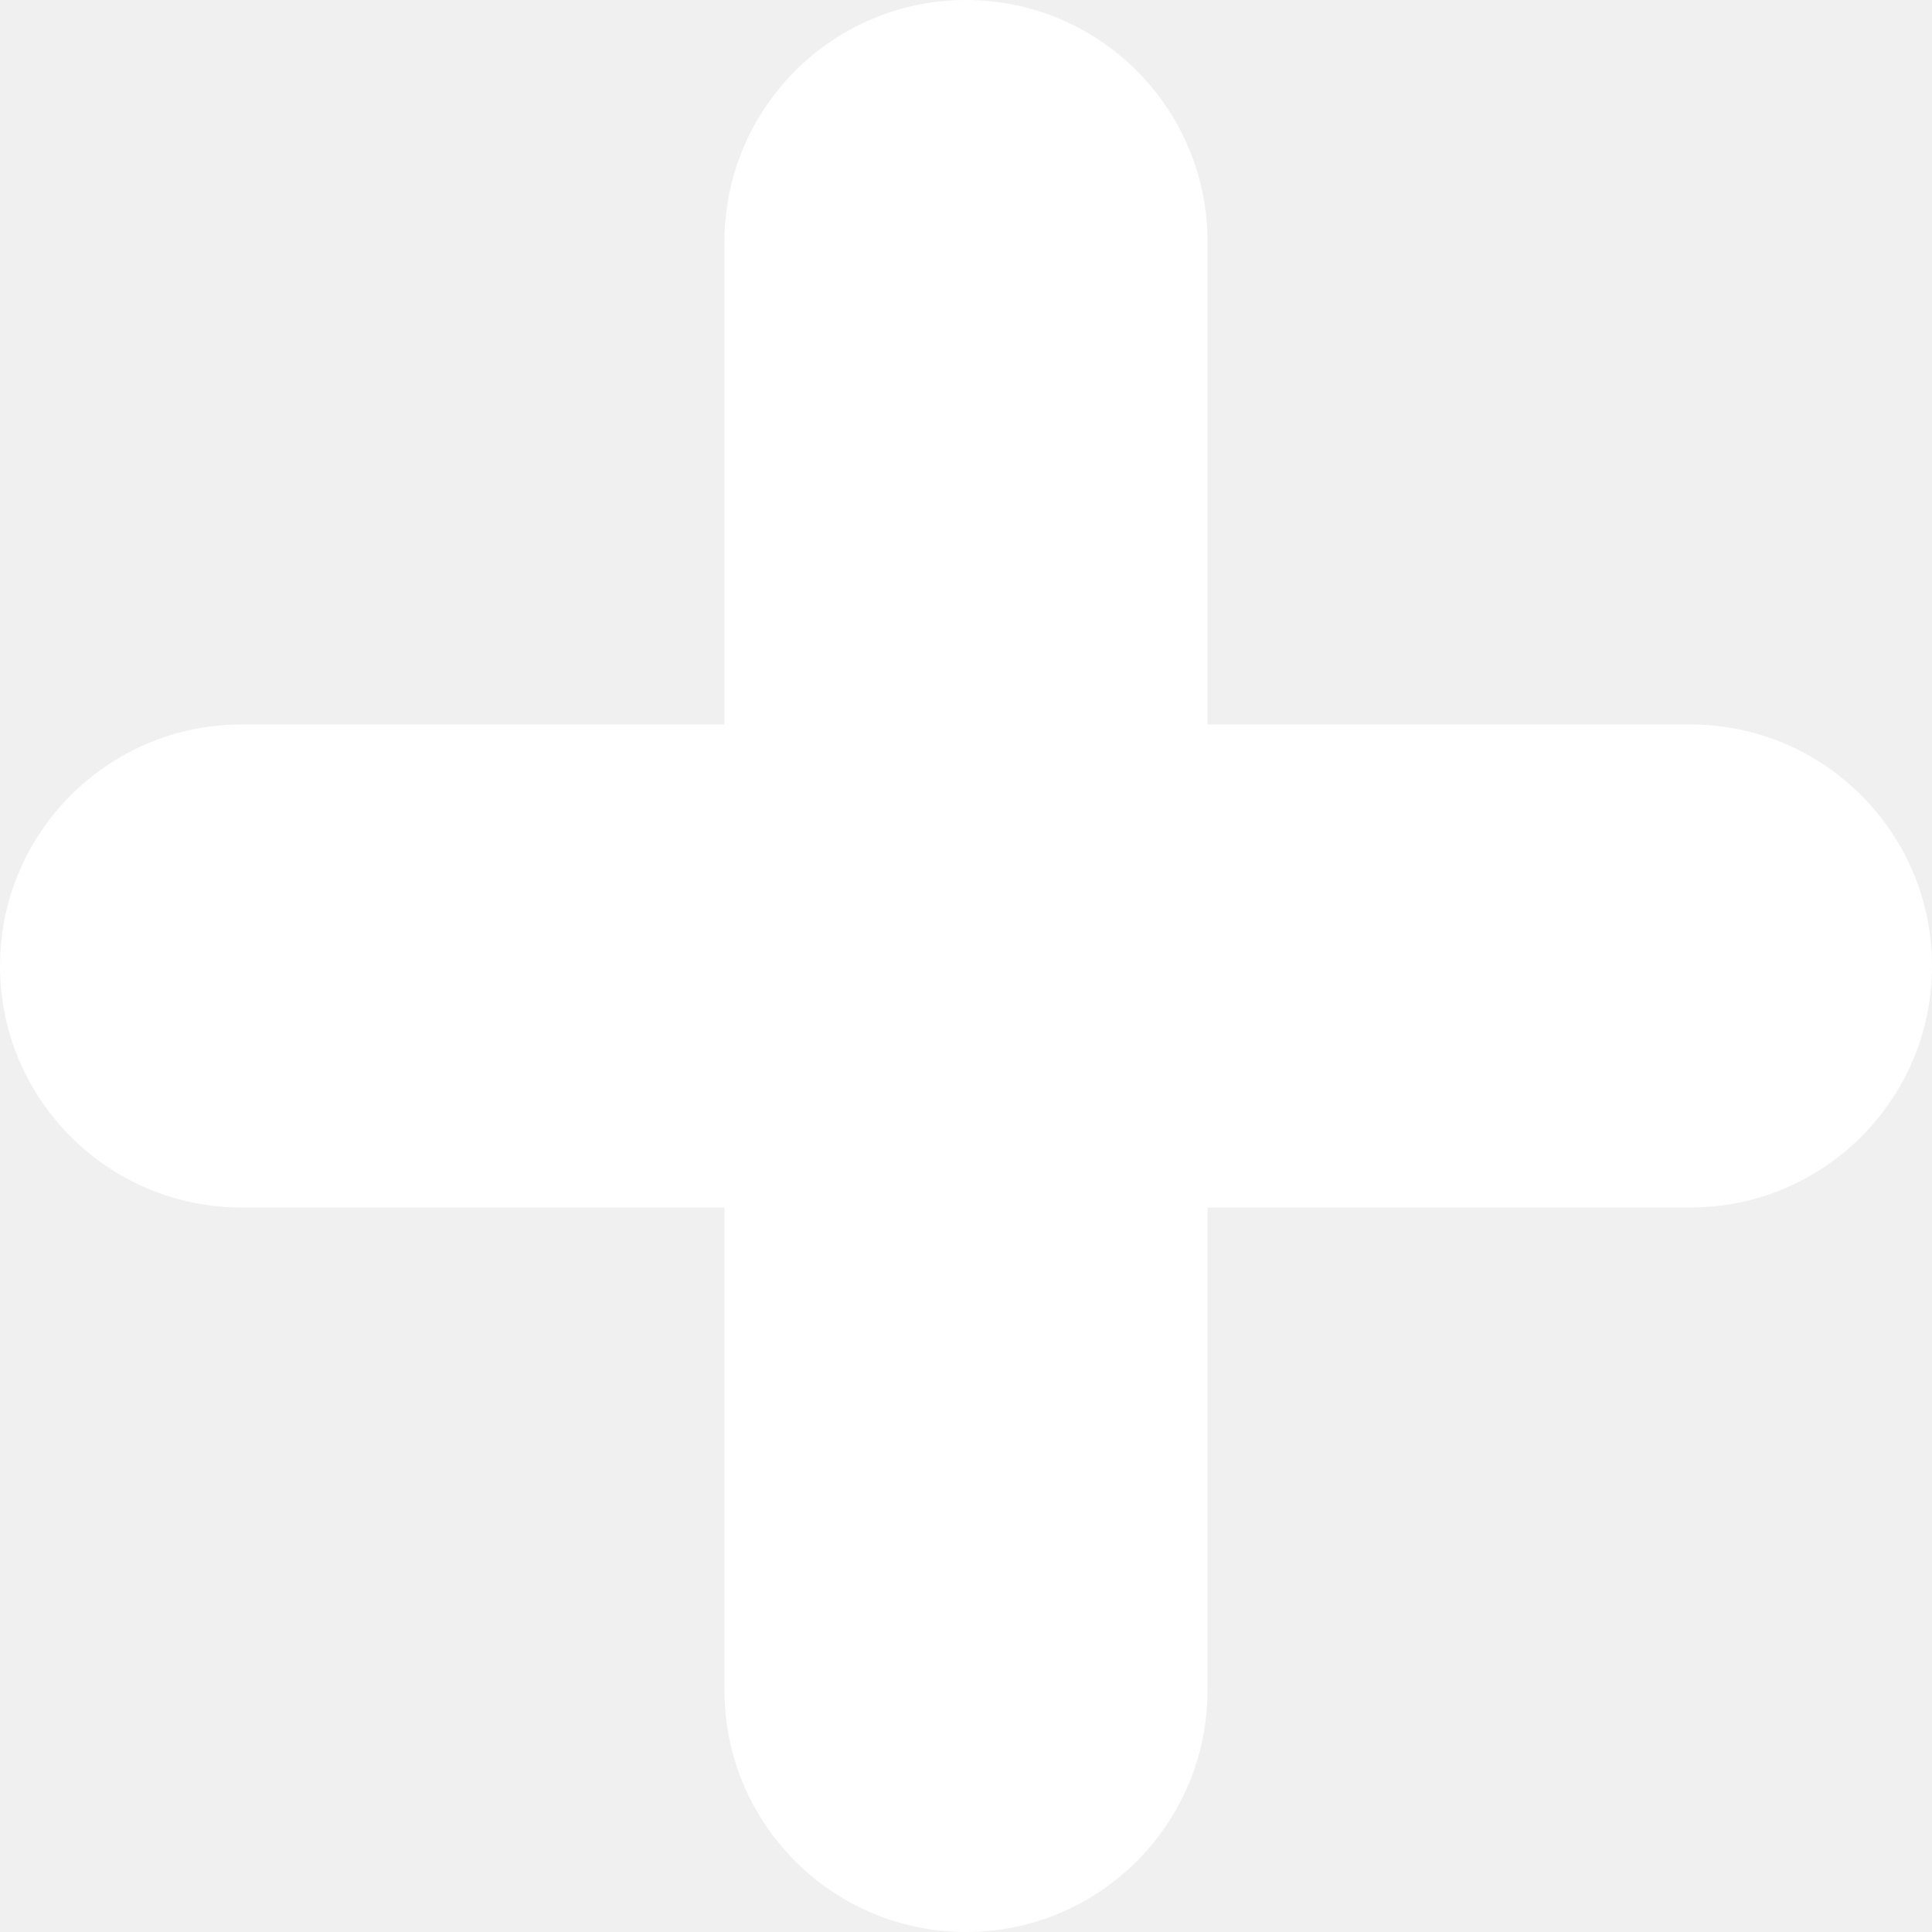
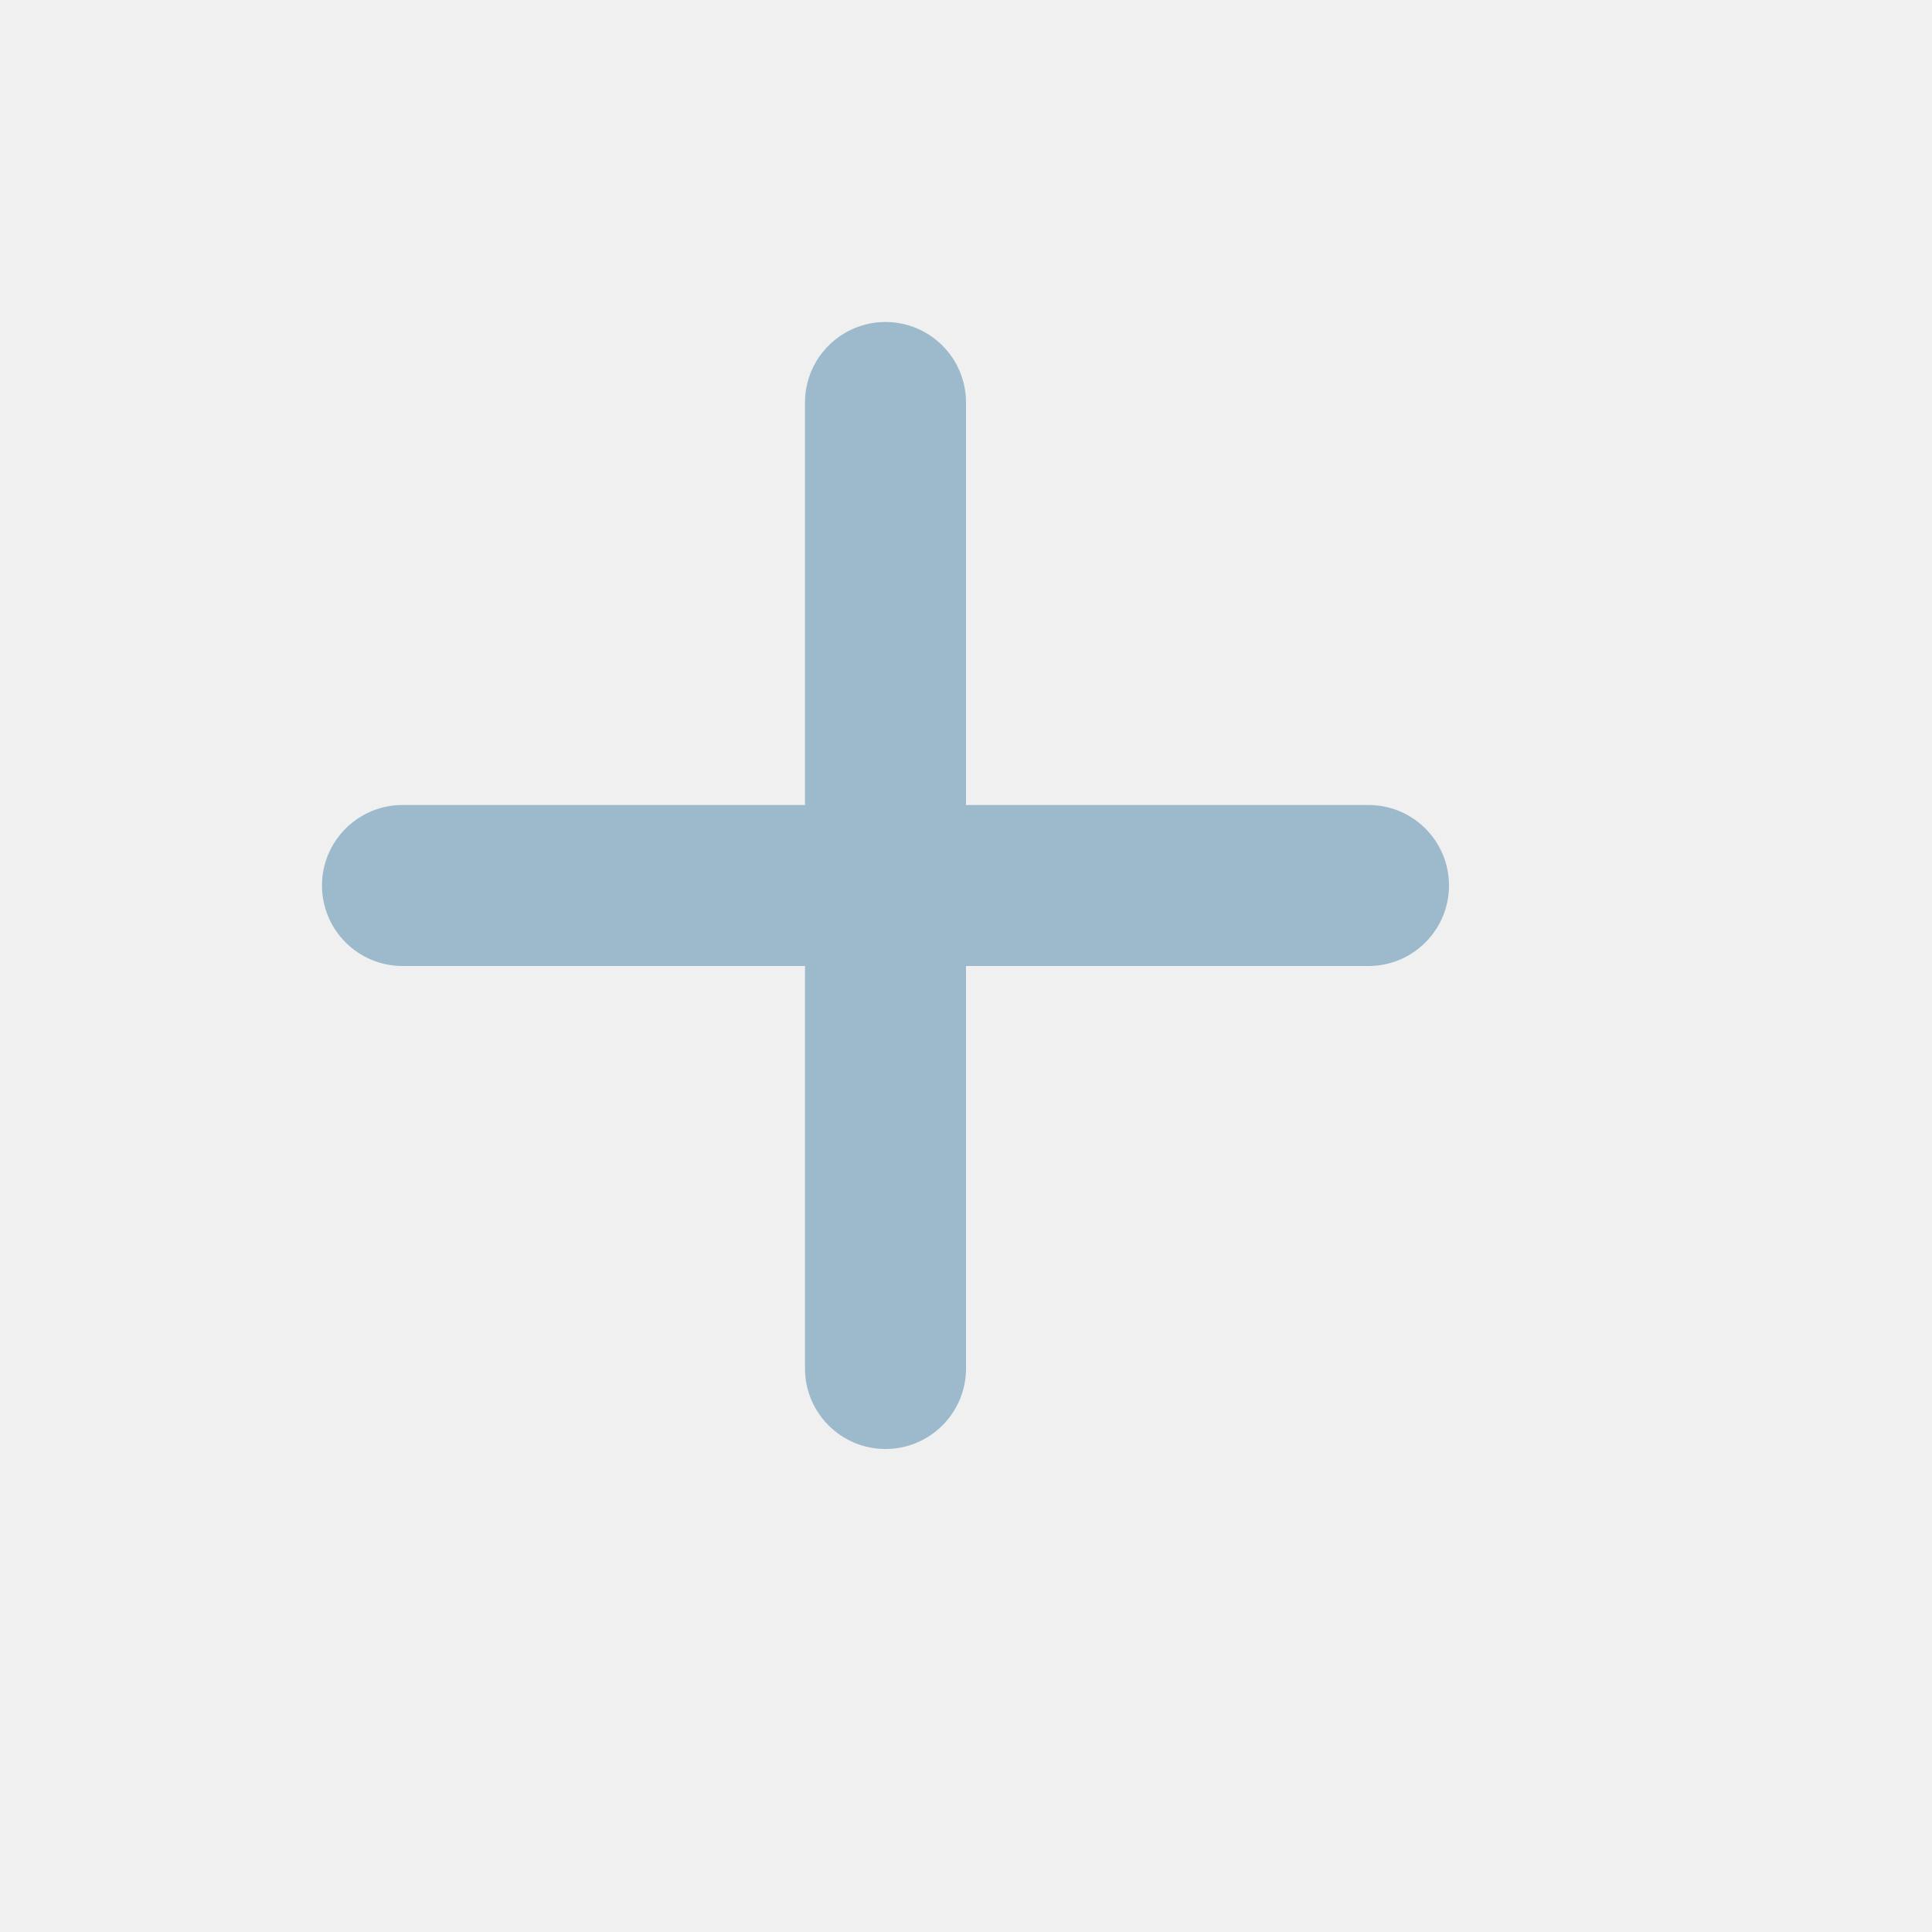
- <svg xmlns="http://www.w3.org/2000/svg" width="8" height="8" viewBox="0 0 8 8" fill="none">
-   <path fill-rule="evenodd" clip-rule="evenodd" d="M5 1C5 0.448 4.552 0 4 0C3.448 0 3 0.448 3 1V3H1C0.448 3 -5.48363e-06 3.448 -5.48363e-06 4C-5.48363e-06 4.552 0.448 5 1 5H3V7C3 7.552 3.448 8 4 8C4.552 8 5 7.552 5 7V5H7C7.552 5 8 4.552 8 4C8 3.448 7.552 3 7 3H5V1Z" fill="white" />
+ <svg xmlns="http://www.w3.org/2000/svg" width="12" height="12" viewBox="0 0 12 12" fill="none">
+   <path fill-rule="evenodd" clip-rule="evenodd" d="M6 2.5C6 2.224 5.776 2 5.5 2C5.224 2 5 2.224 5 2.5V5H2.5C2.224 5 2 5.224 2 5.5C2 5.776 2.224 6 2.5 6H5V8.5C5 8.776 5.224 9 5.5 9C5.776 9 6 8.776 6 8.5V6H8.5C8.776 6 9 5.776 9 5.5C9 5.224 8.776 5 8.5 5H6V2.5Z" fill="#9DB9CC" />
</svg>
